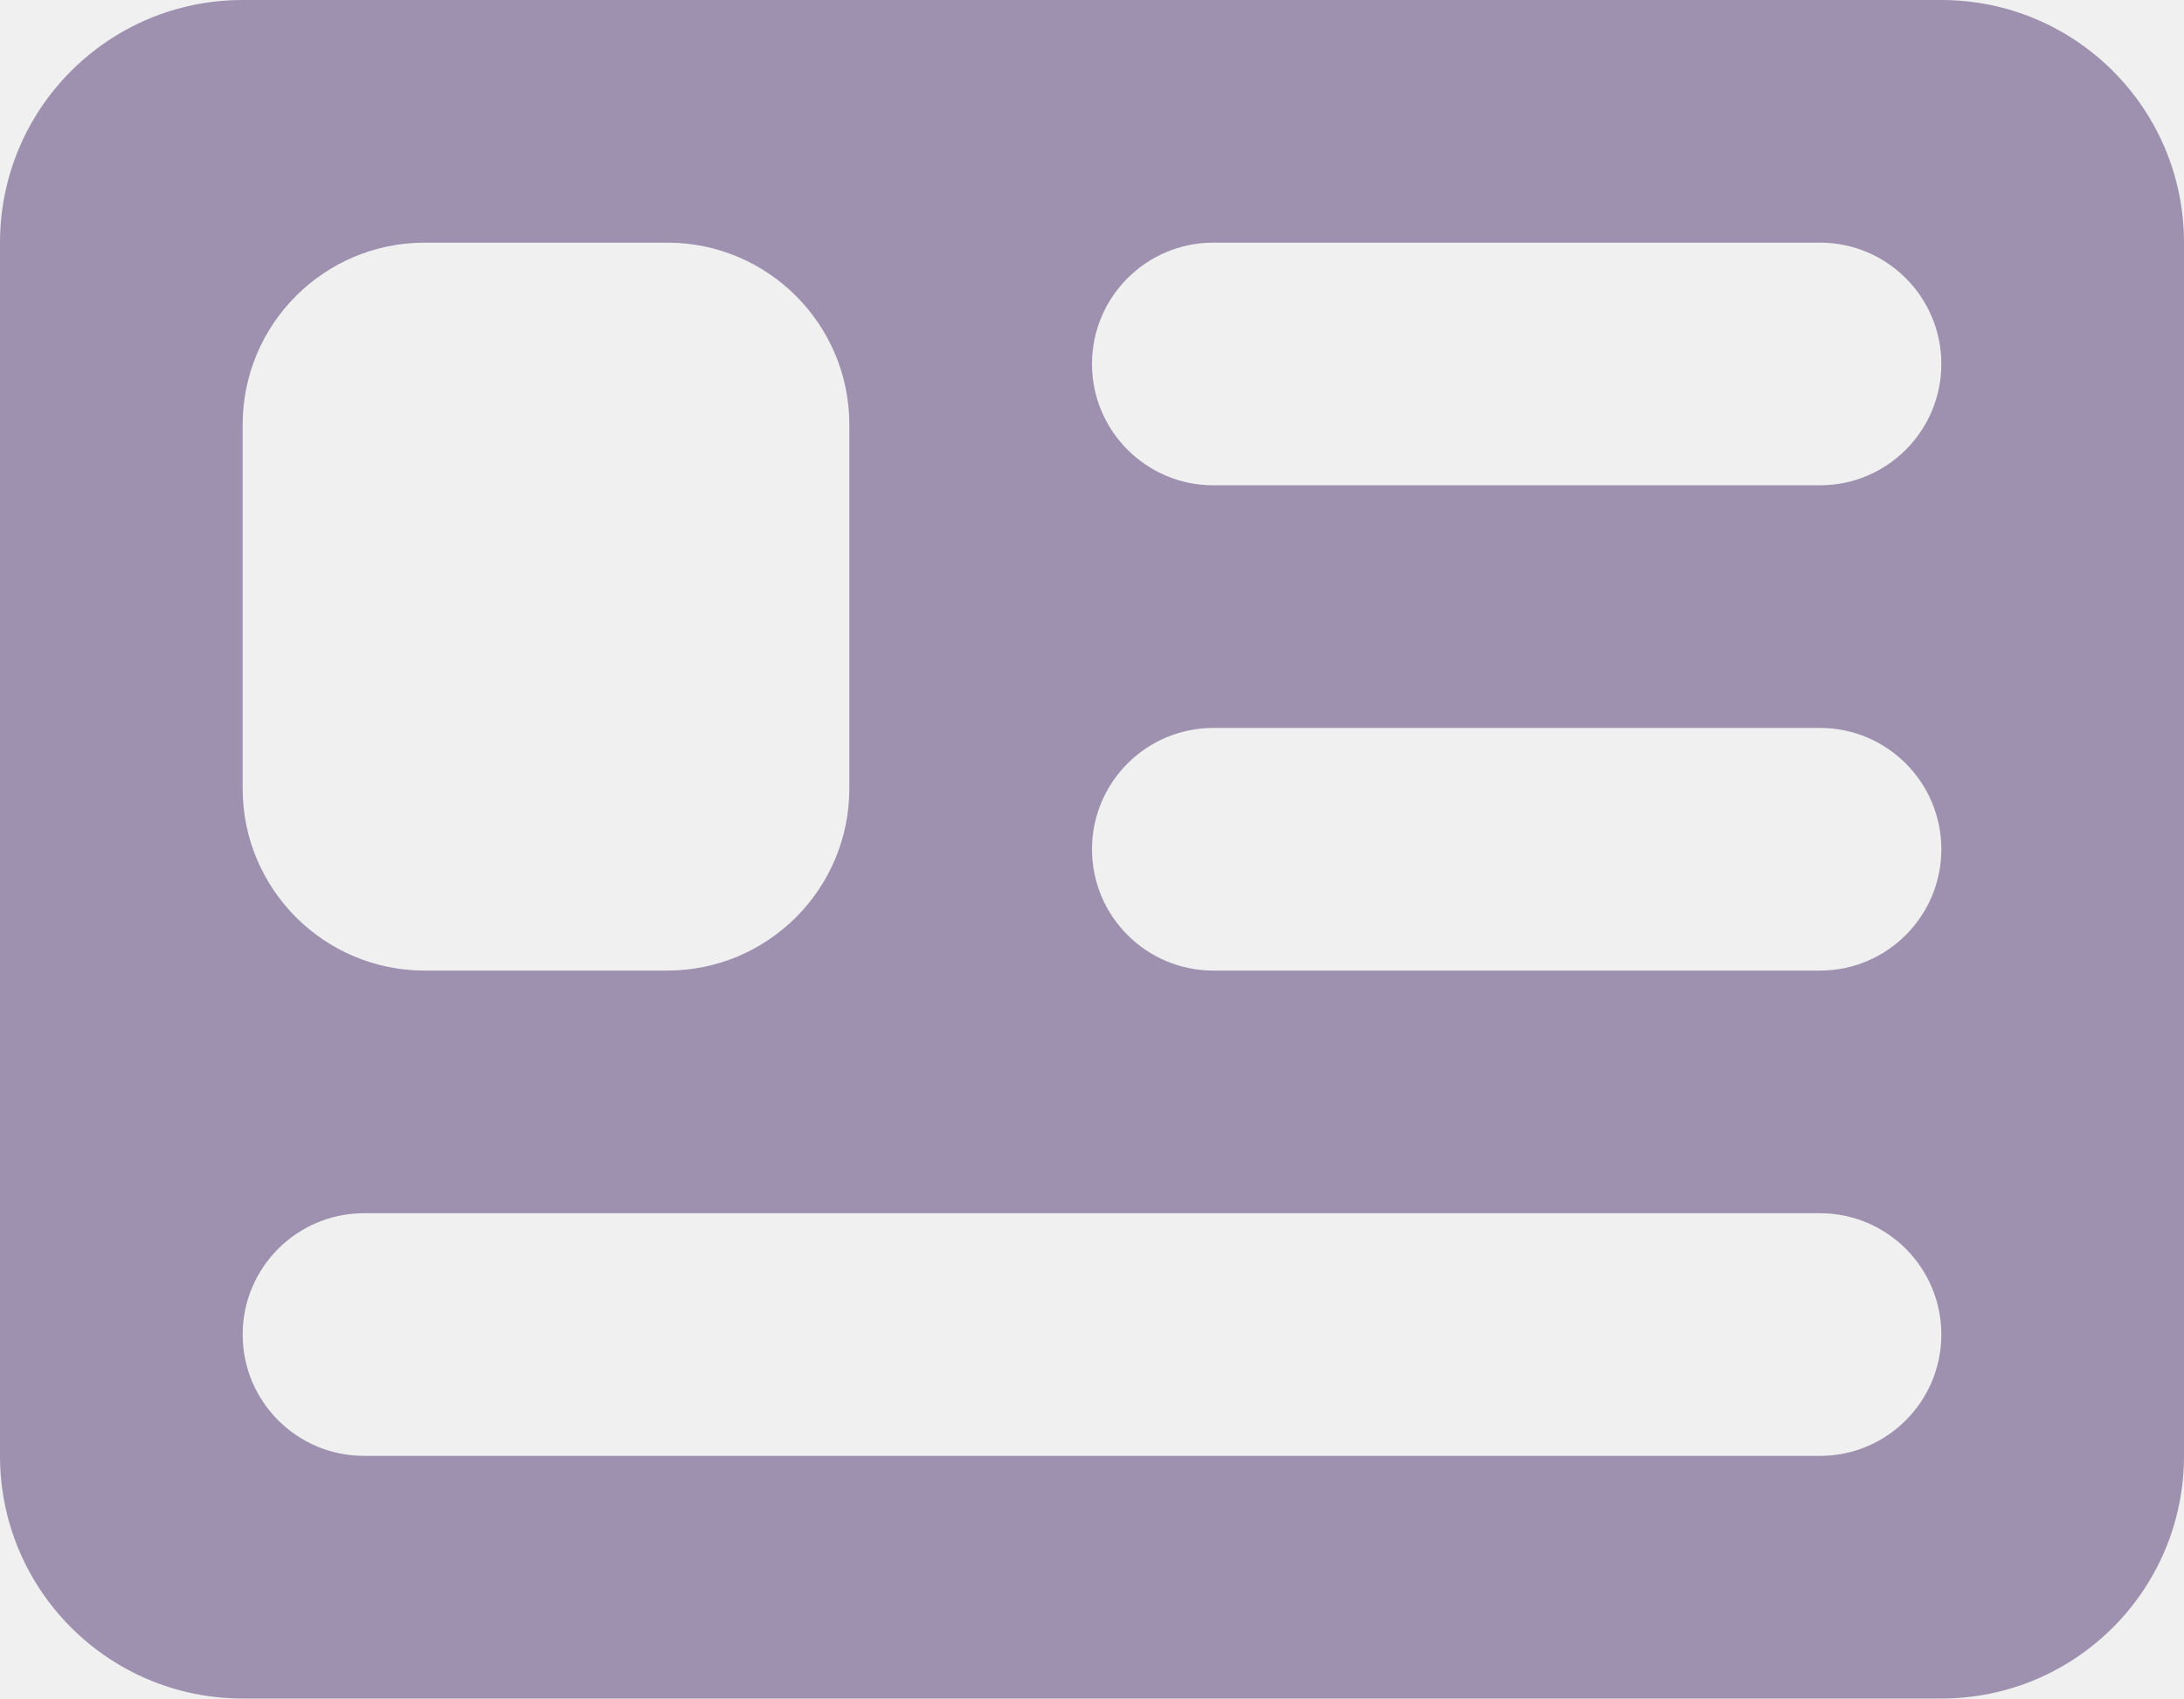
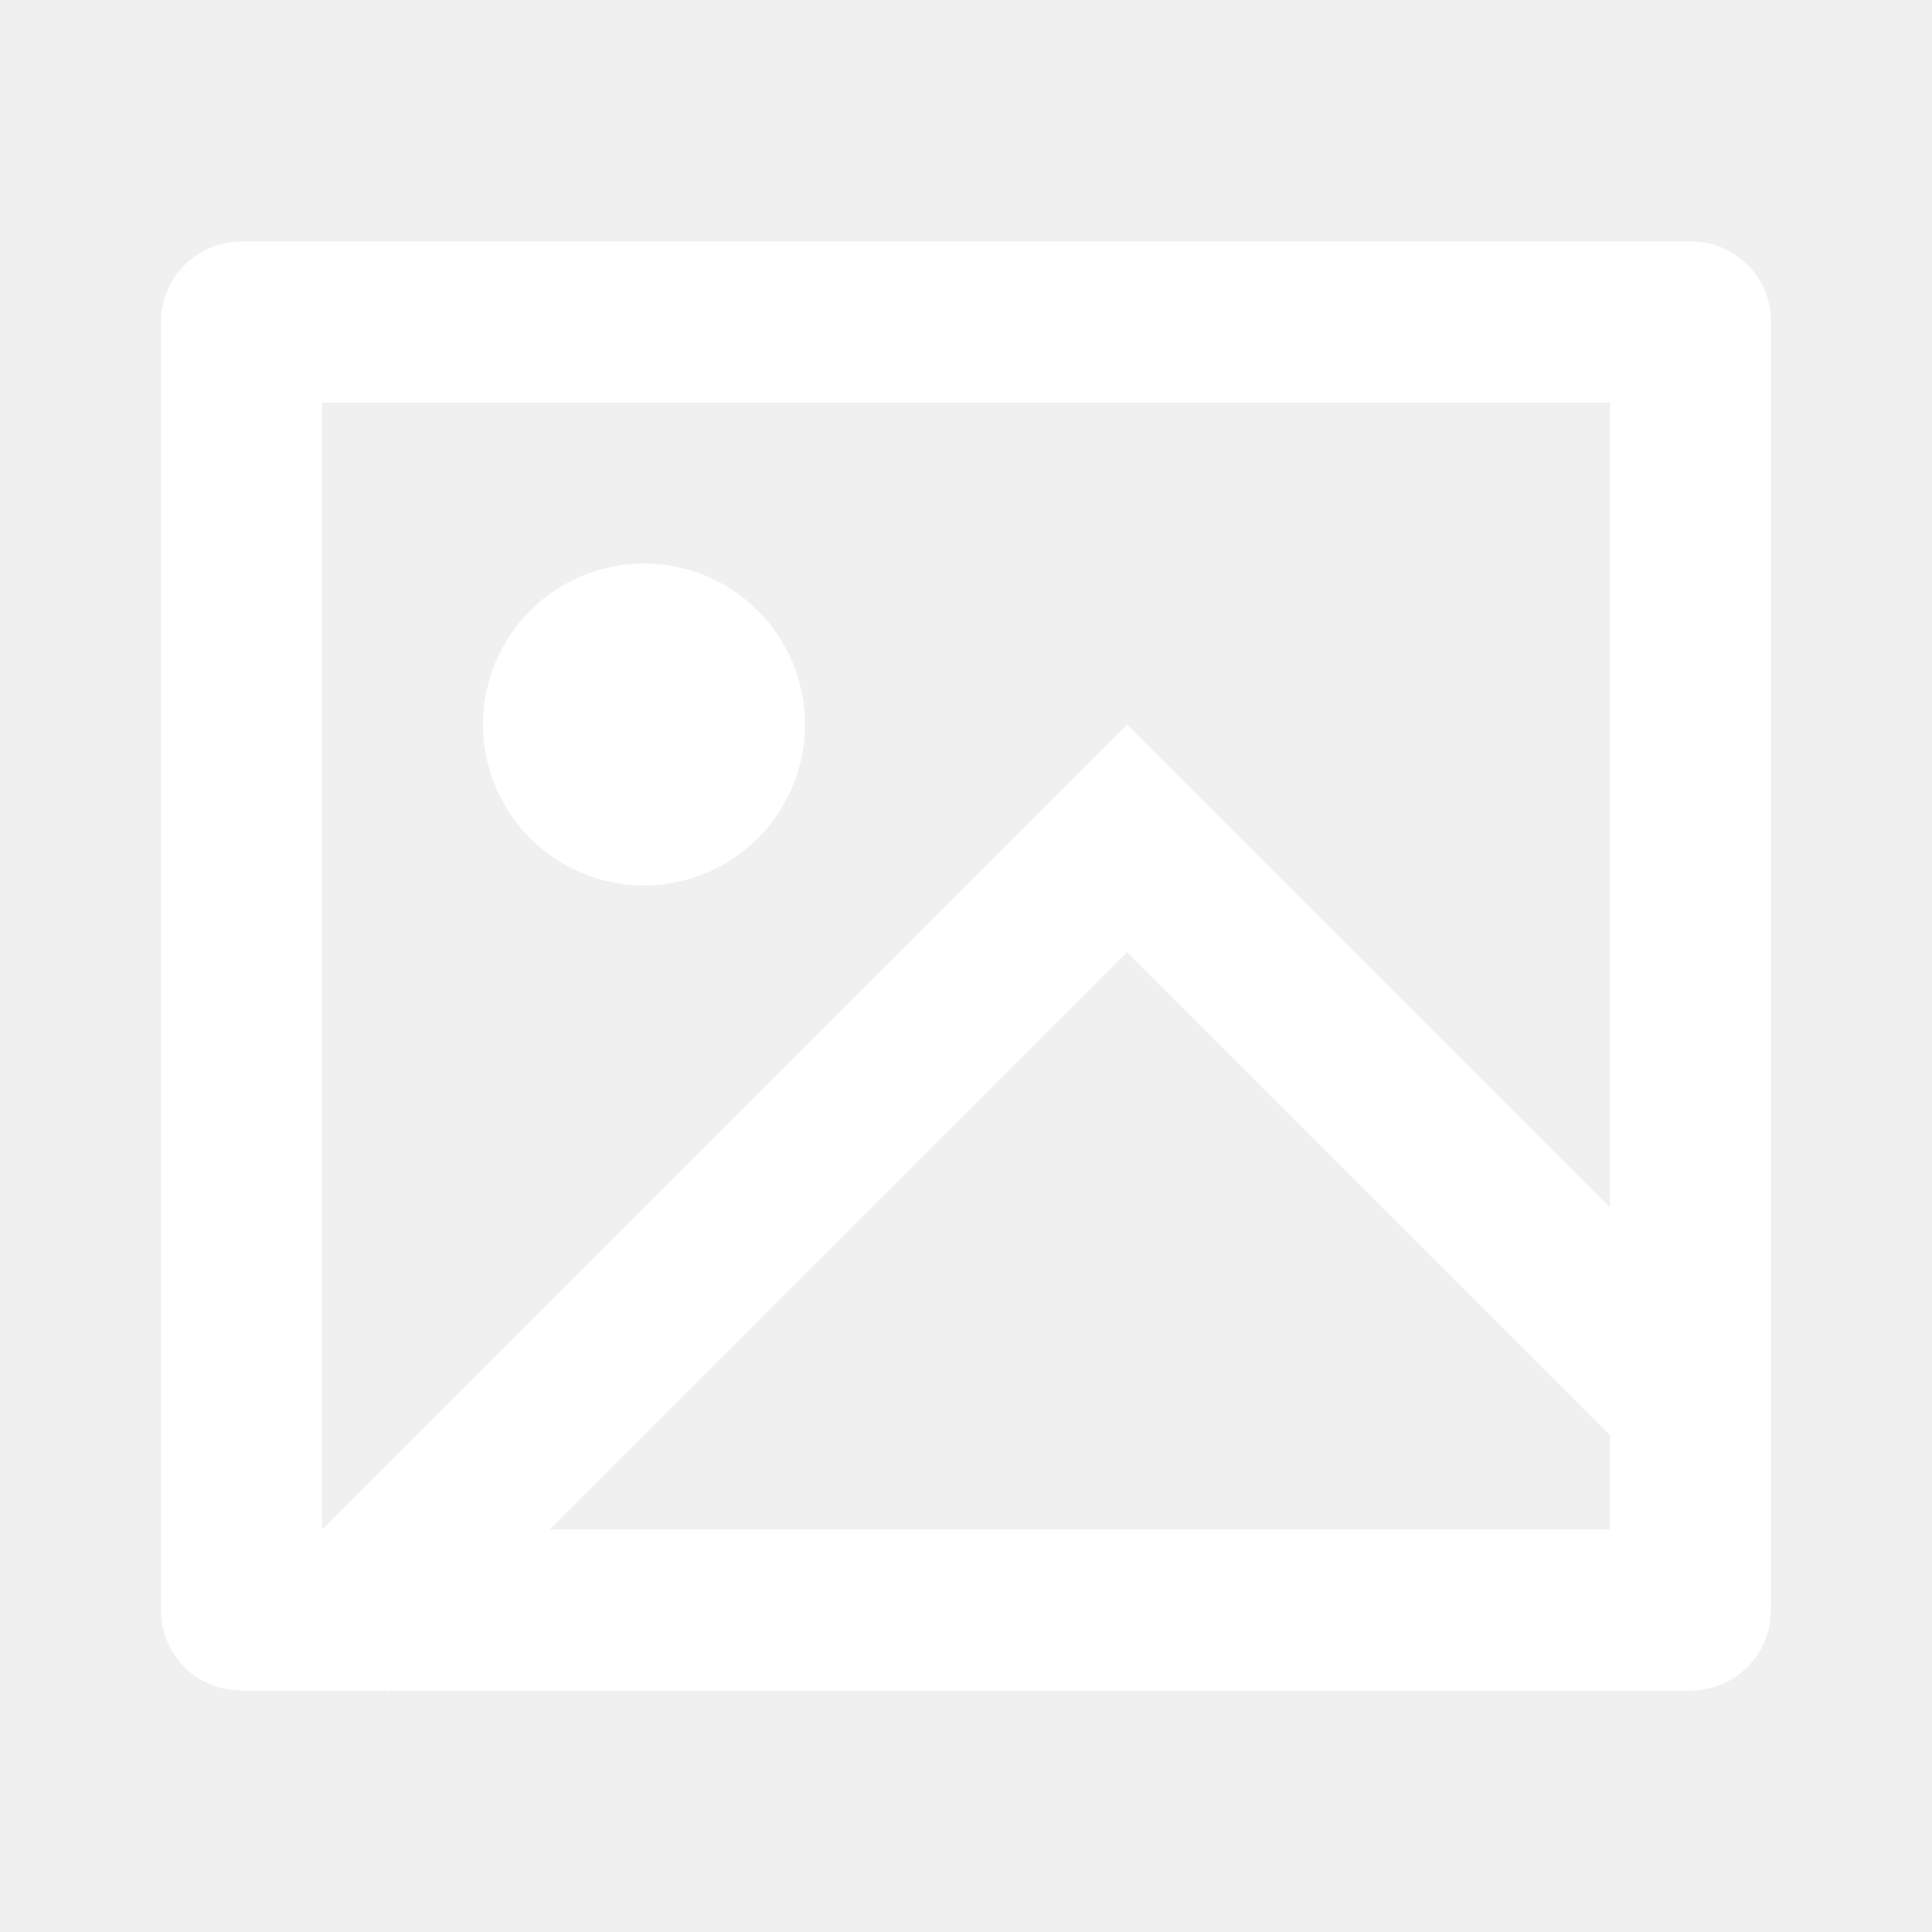
- <svg xmlns="http://www.w3.org/2000/svg" width="18" height="14" viewBox="0 0 18 14" fill="none">
-   <path fill-rule="evenodd" clip-rule="evenodd" d="M2 0C0.895 0 0 0.895 0 2V12C0 13.105 0.895 14 2 14H16C17.105 14 18 13.105 18 12V2C18 0.895 17.105 0 16 0H2ZM2 3.5C2 2.672 2.672 2 3.5 2H5.5C6.328 2 7 2.672 7 3.5V6.5C7 7.328 6.328 8 5.5 8H3.5C2.672 8 2 7.328 2 6.5V3.5ZM9 3C9 2.448 9.448 2 10 2H15C15.552 2 16 2.448 16 3C16 3.552 15.552 4 15 4H10C9.448 4 9 3.552 9 3ZM10 6C9.448 6 9 6.448 9 7C9 7.552 9.448 8 10 8H15C15.552 8 16 7.552 16 7C16 6.448 15.552 6 15 6H10ZM2 11C2 10.448 2.448 10 3 10H15C15.552 10 16 10.448 16 11C16 11.552 15.552 12 15 12H3C2.448 12 2 11.552 2 11Z" fill="#9D91AF" />
+ <svg xmlns="http://www.w3.org/2000/svg" width="24" height="24" viewBox="0 0 24 24" fill="none">
+   <path d="M4.828 21L4.808 21.02L4.787 21H2.992C2.729 21 2.477 20.895 2.29 20.709C2.104 20.523 2 20.27 2 20.007V3.993C2.002 3.73 2.107 3.479 2.293 3.293C2.478 3.107 2.729 3.002 2.992 3H21.008C21.556 3 22 3.445 22 3.993V20.007C21.998 20.27 21.893 20.521 21.707 20.707C21.522 20.893 21.271 20.998 21.008 21H4.828ZM20 15V5H4V19L14 9L20 15ZM20 17.828L14 11.828L6.828 19H20V17.828ZM8 11C7.47 11 6.961 10.789 6.586 10.414C6.211 10.039 6 9.53 6 9C6 8.47 6.211 7.961 6.586 7.586C6.961 7.211 7.47 7 8 7C8.53 7 9.039 7.211 9.414 7.586C9.789 7.961 10 8.47 10 9C10 9.53 9.789 10.039 9.414 10.414C9.039 10.789 8.53 11 8 11Z" fill="white" />
</svg>
